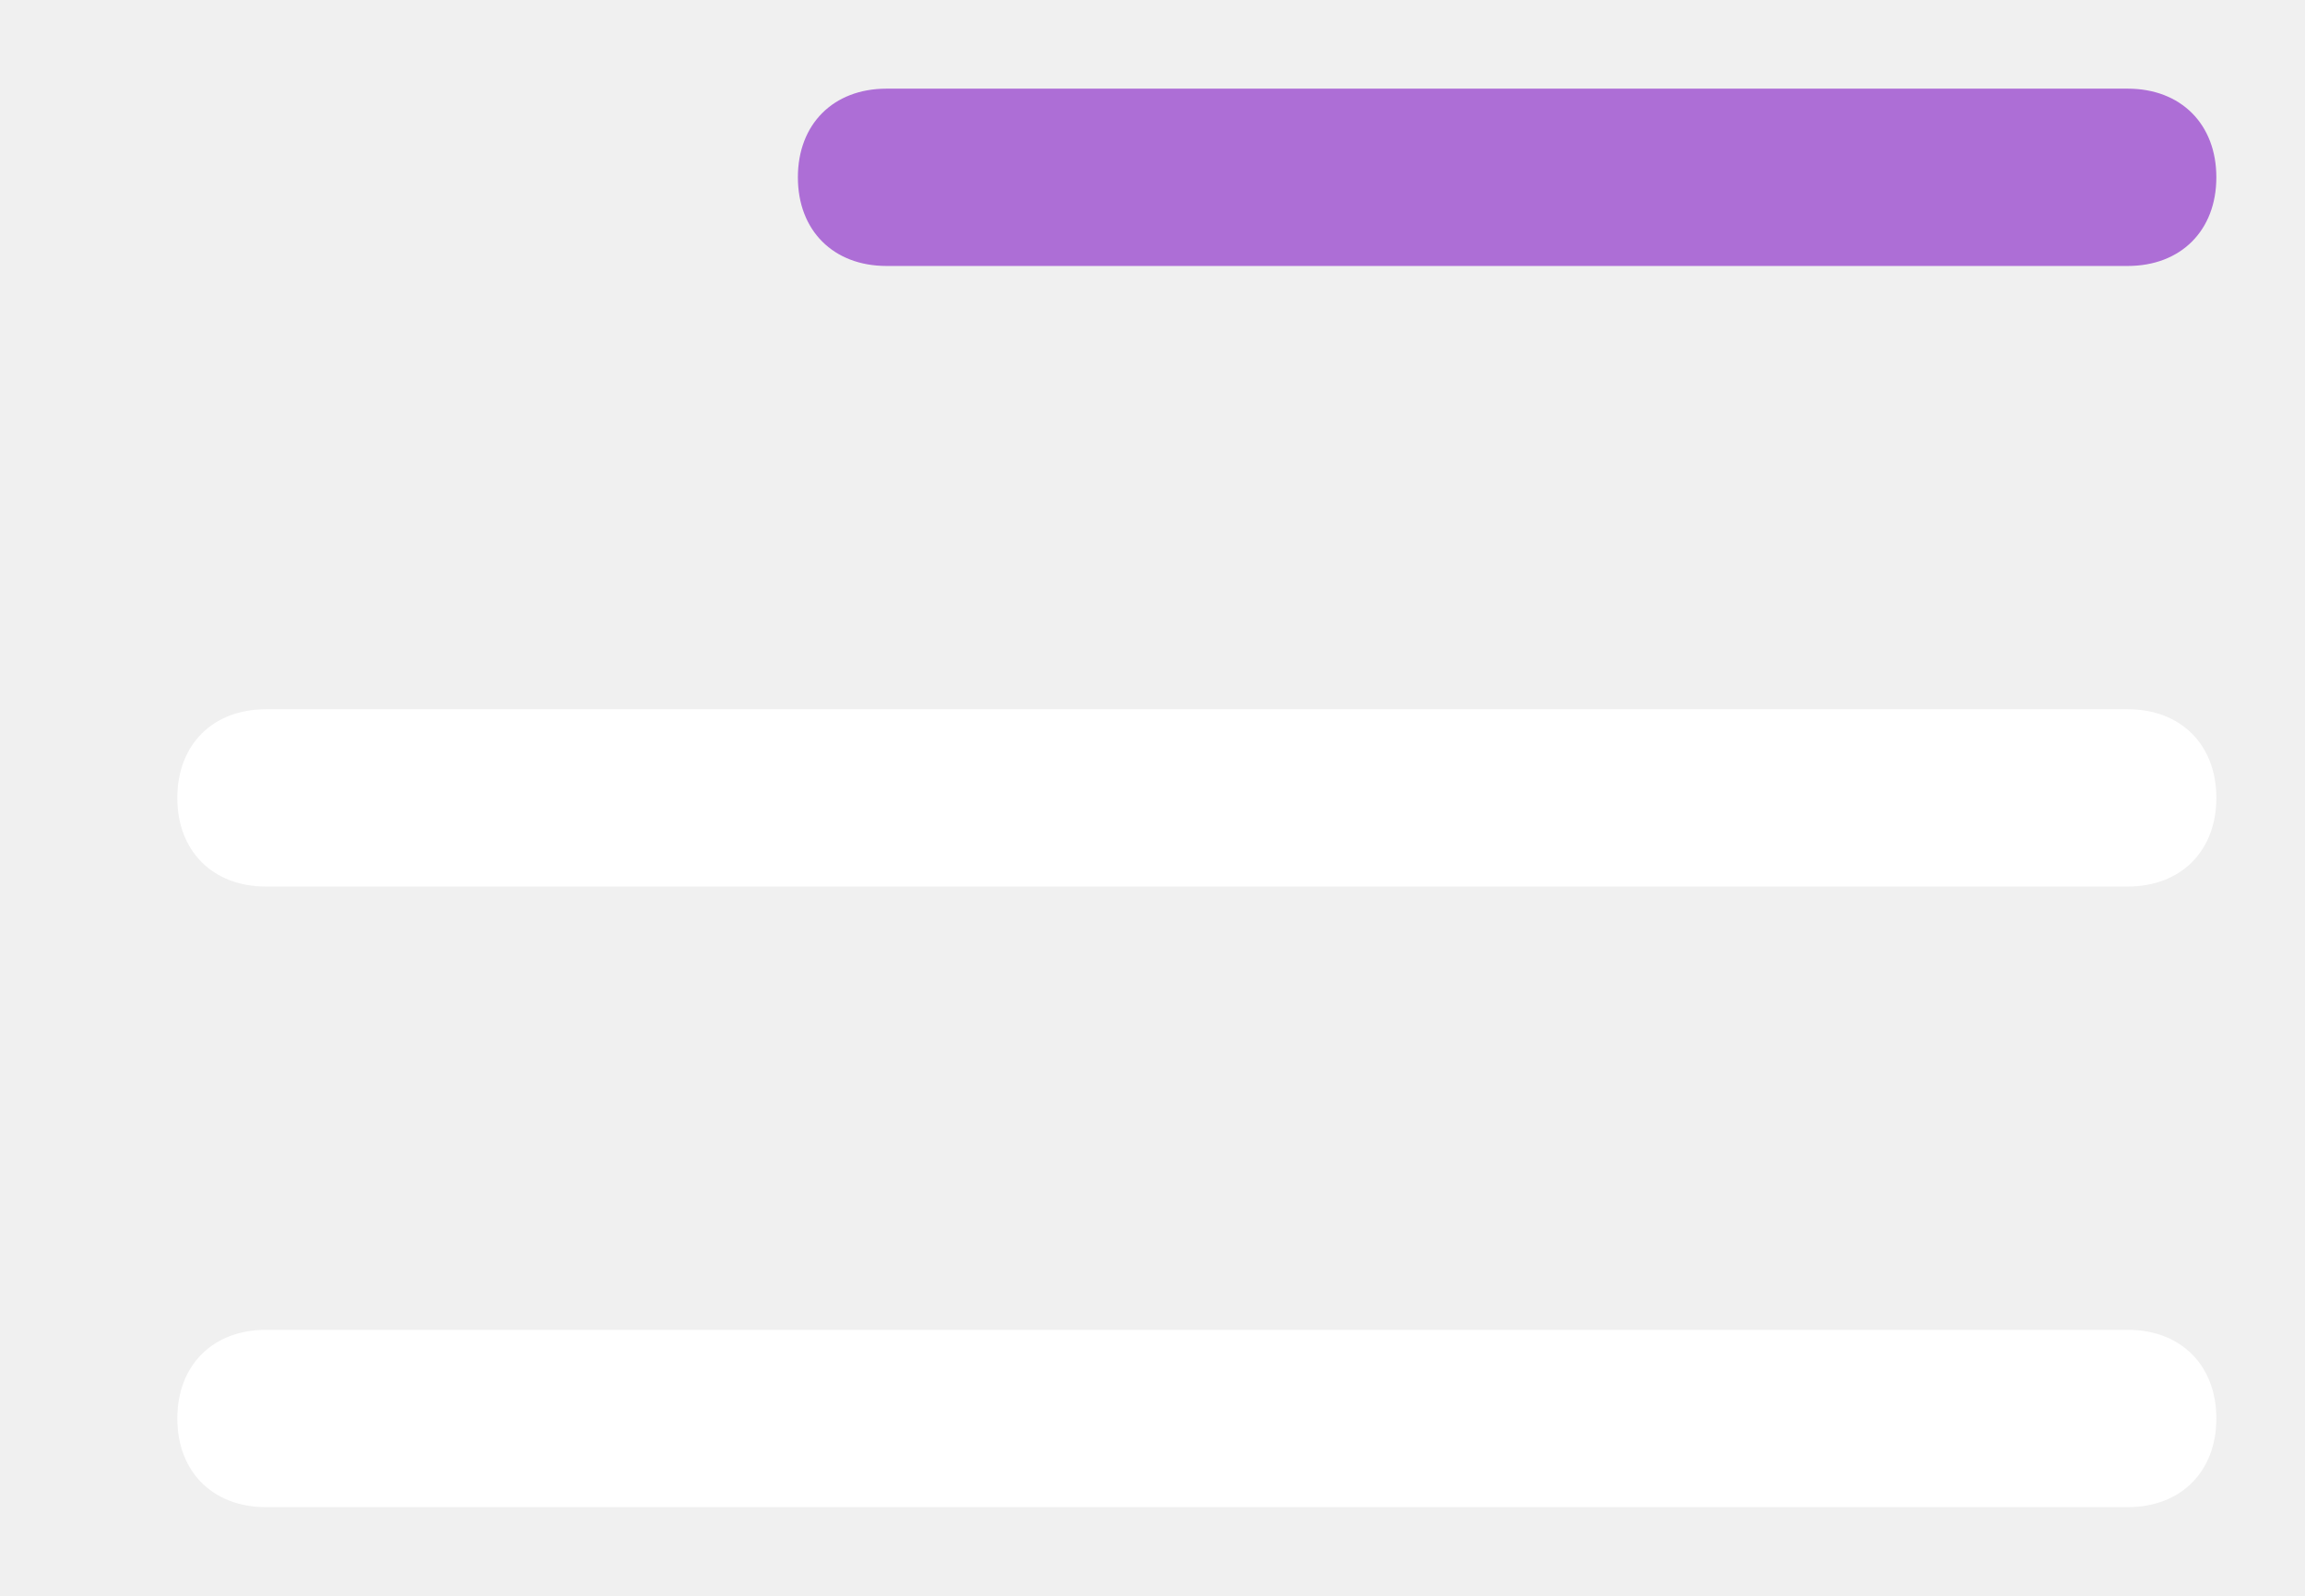
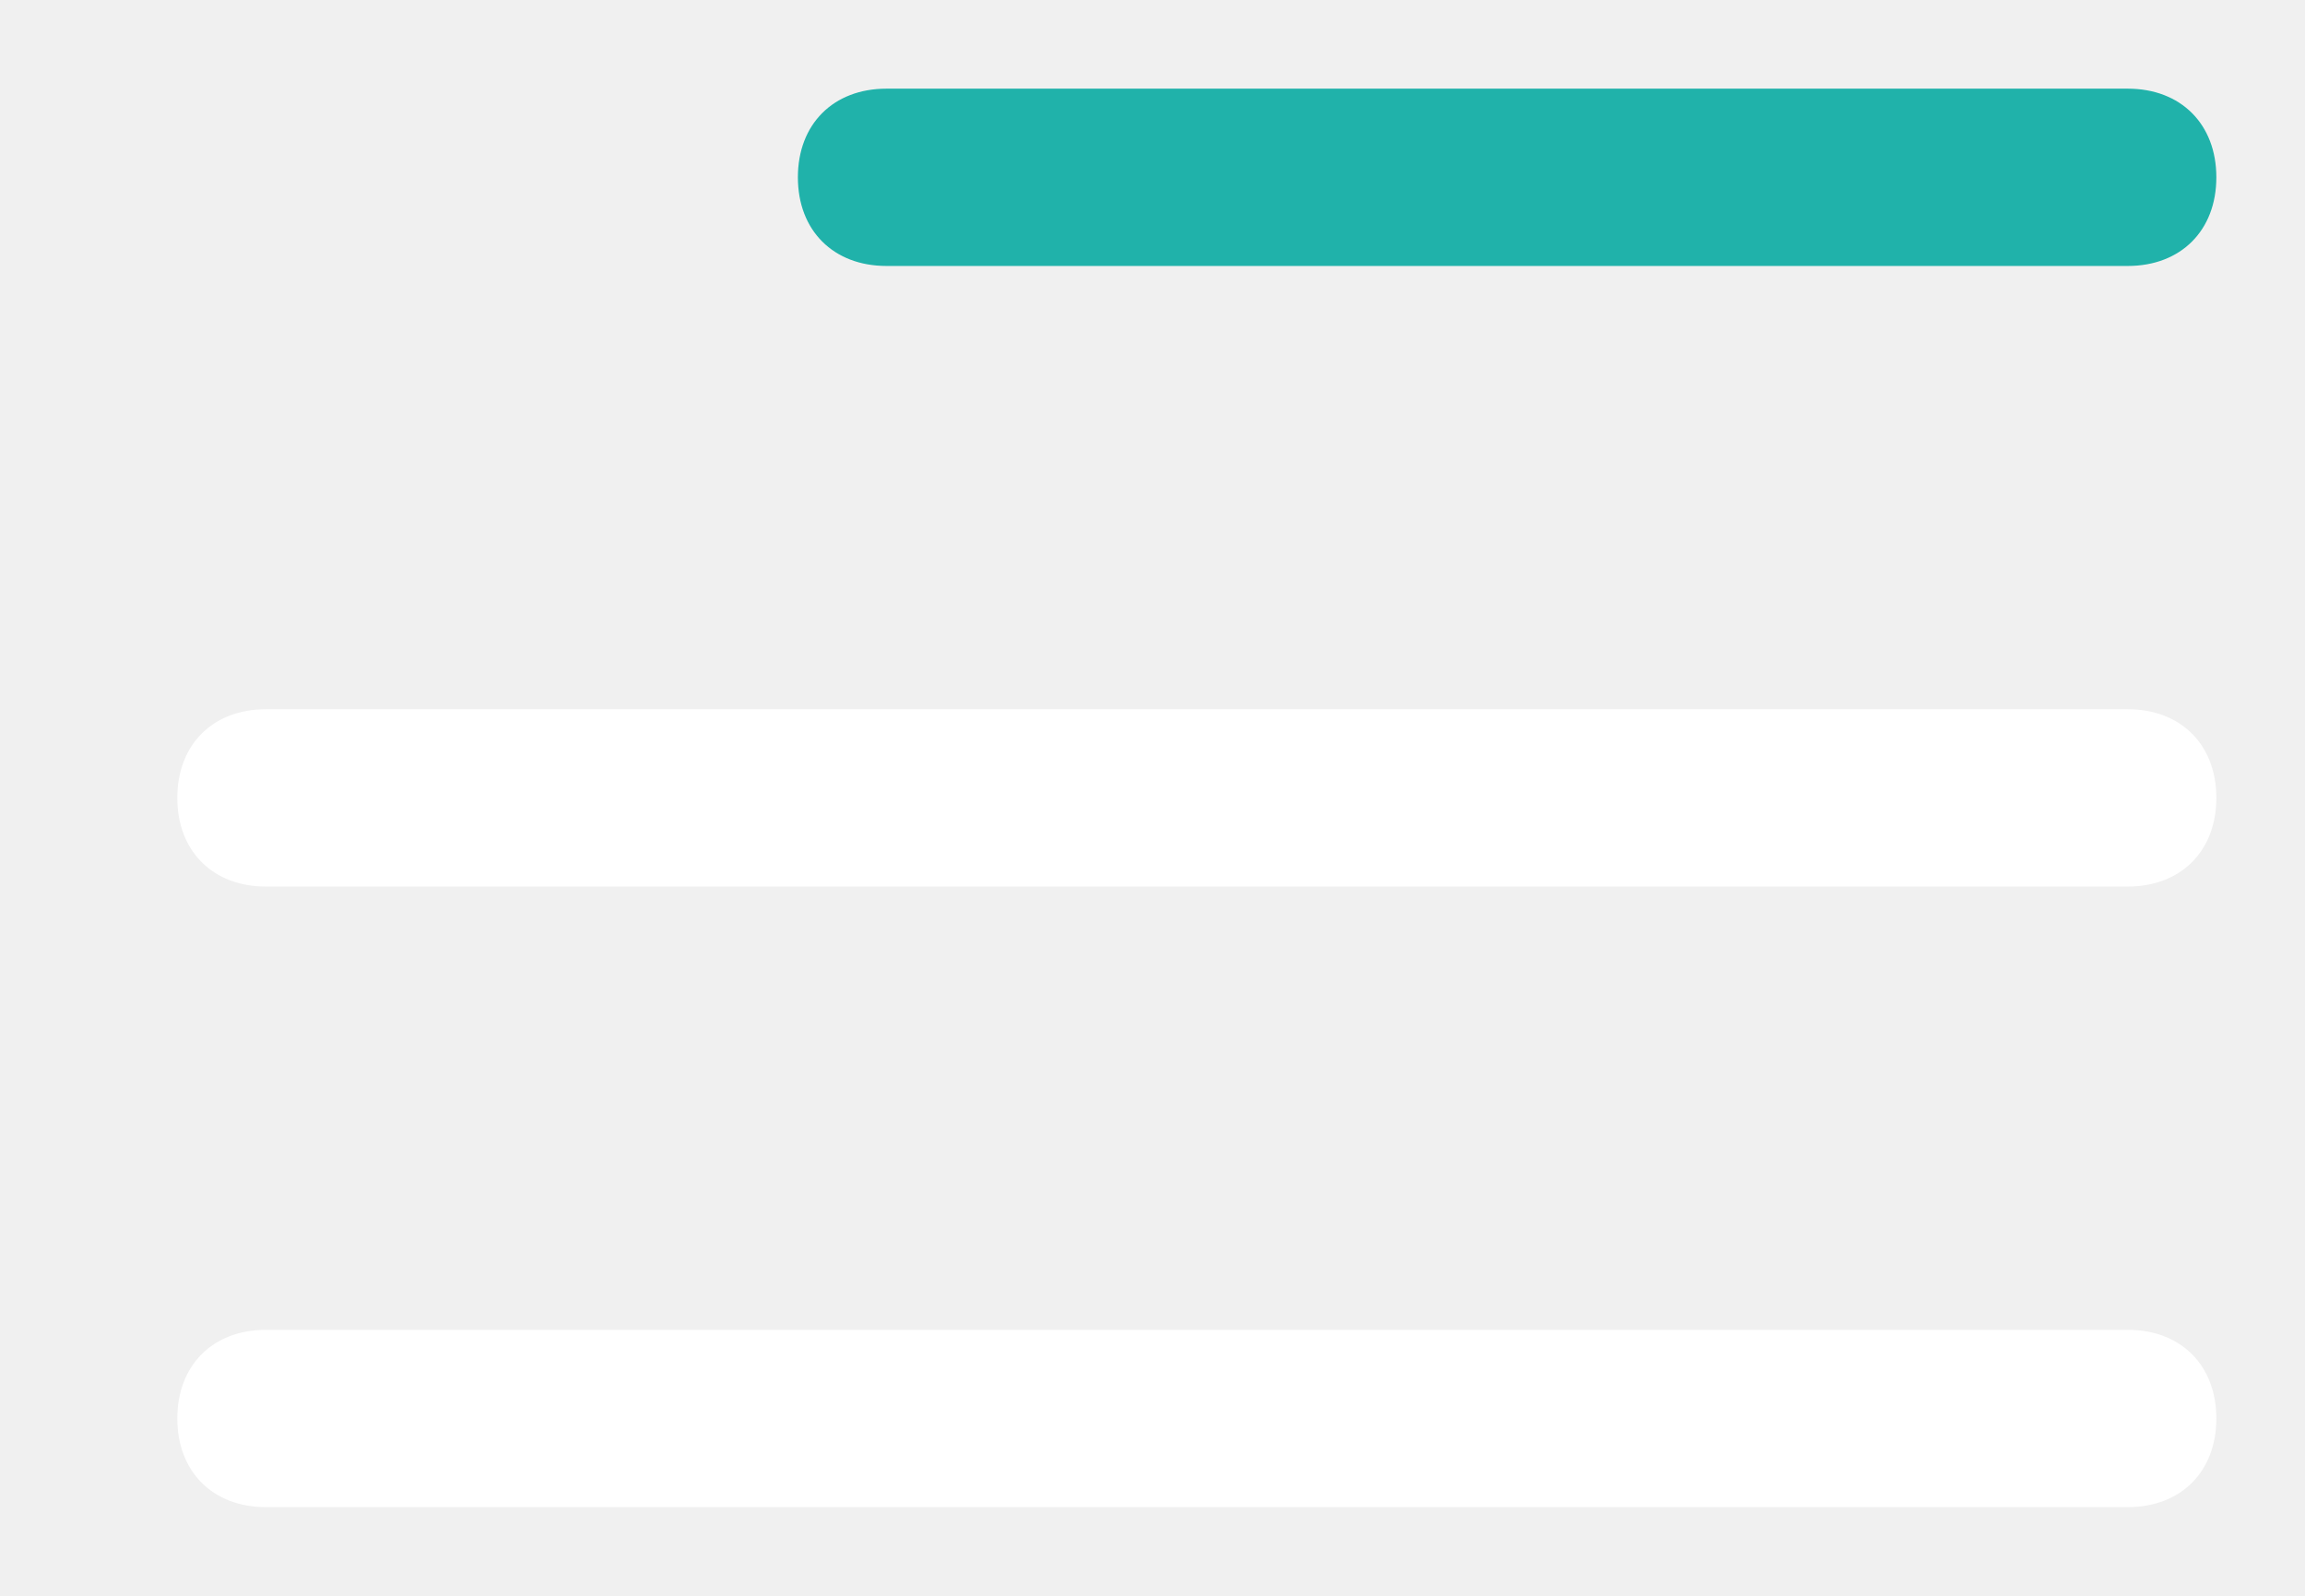
<svg xmlns="http://www.w3.org/2000/svg" version="1.1" id="Layer_1" x="0px" y="0px" viewBox="0 0 26 18" style="enable-background:new 0 0 26 18;" xml:space="preserve">
  <style type="text/css">
- 	.st0{fill:#AD6ED6;}
+ 	.st0{fill:#20B2AA;}
	.st1{fill:#FFFFFF;}
</style>
  <path class="st0" d="M10,1h14c0.6,0,1,0.4,1,1l0,0c0,0.6-0.4,1-1,1H10C9.4,3,9,2.6,9,2l0,0C9,1.4,9.4,1,10,1z" />
  <path class="st1" d="M3,8h21c0.6,0,1,0.4,1,1l0,0c0,0.6-0.4,1-1,1H3c-0.6,0-1-0.4-1-1l0,0C2,8.4,2.4,8,3,8z" />
  <path class="st1" d="M3,15h21c0.6,0,1,0.4,1,1l0,0c0,0.6-0.4,1-1,1H3c-0.6,0-1-0.4-1-1l0,0C2,15.4,2.4,15,3,15z" />
</svg>
